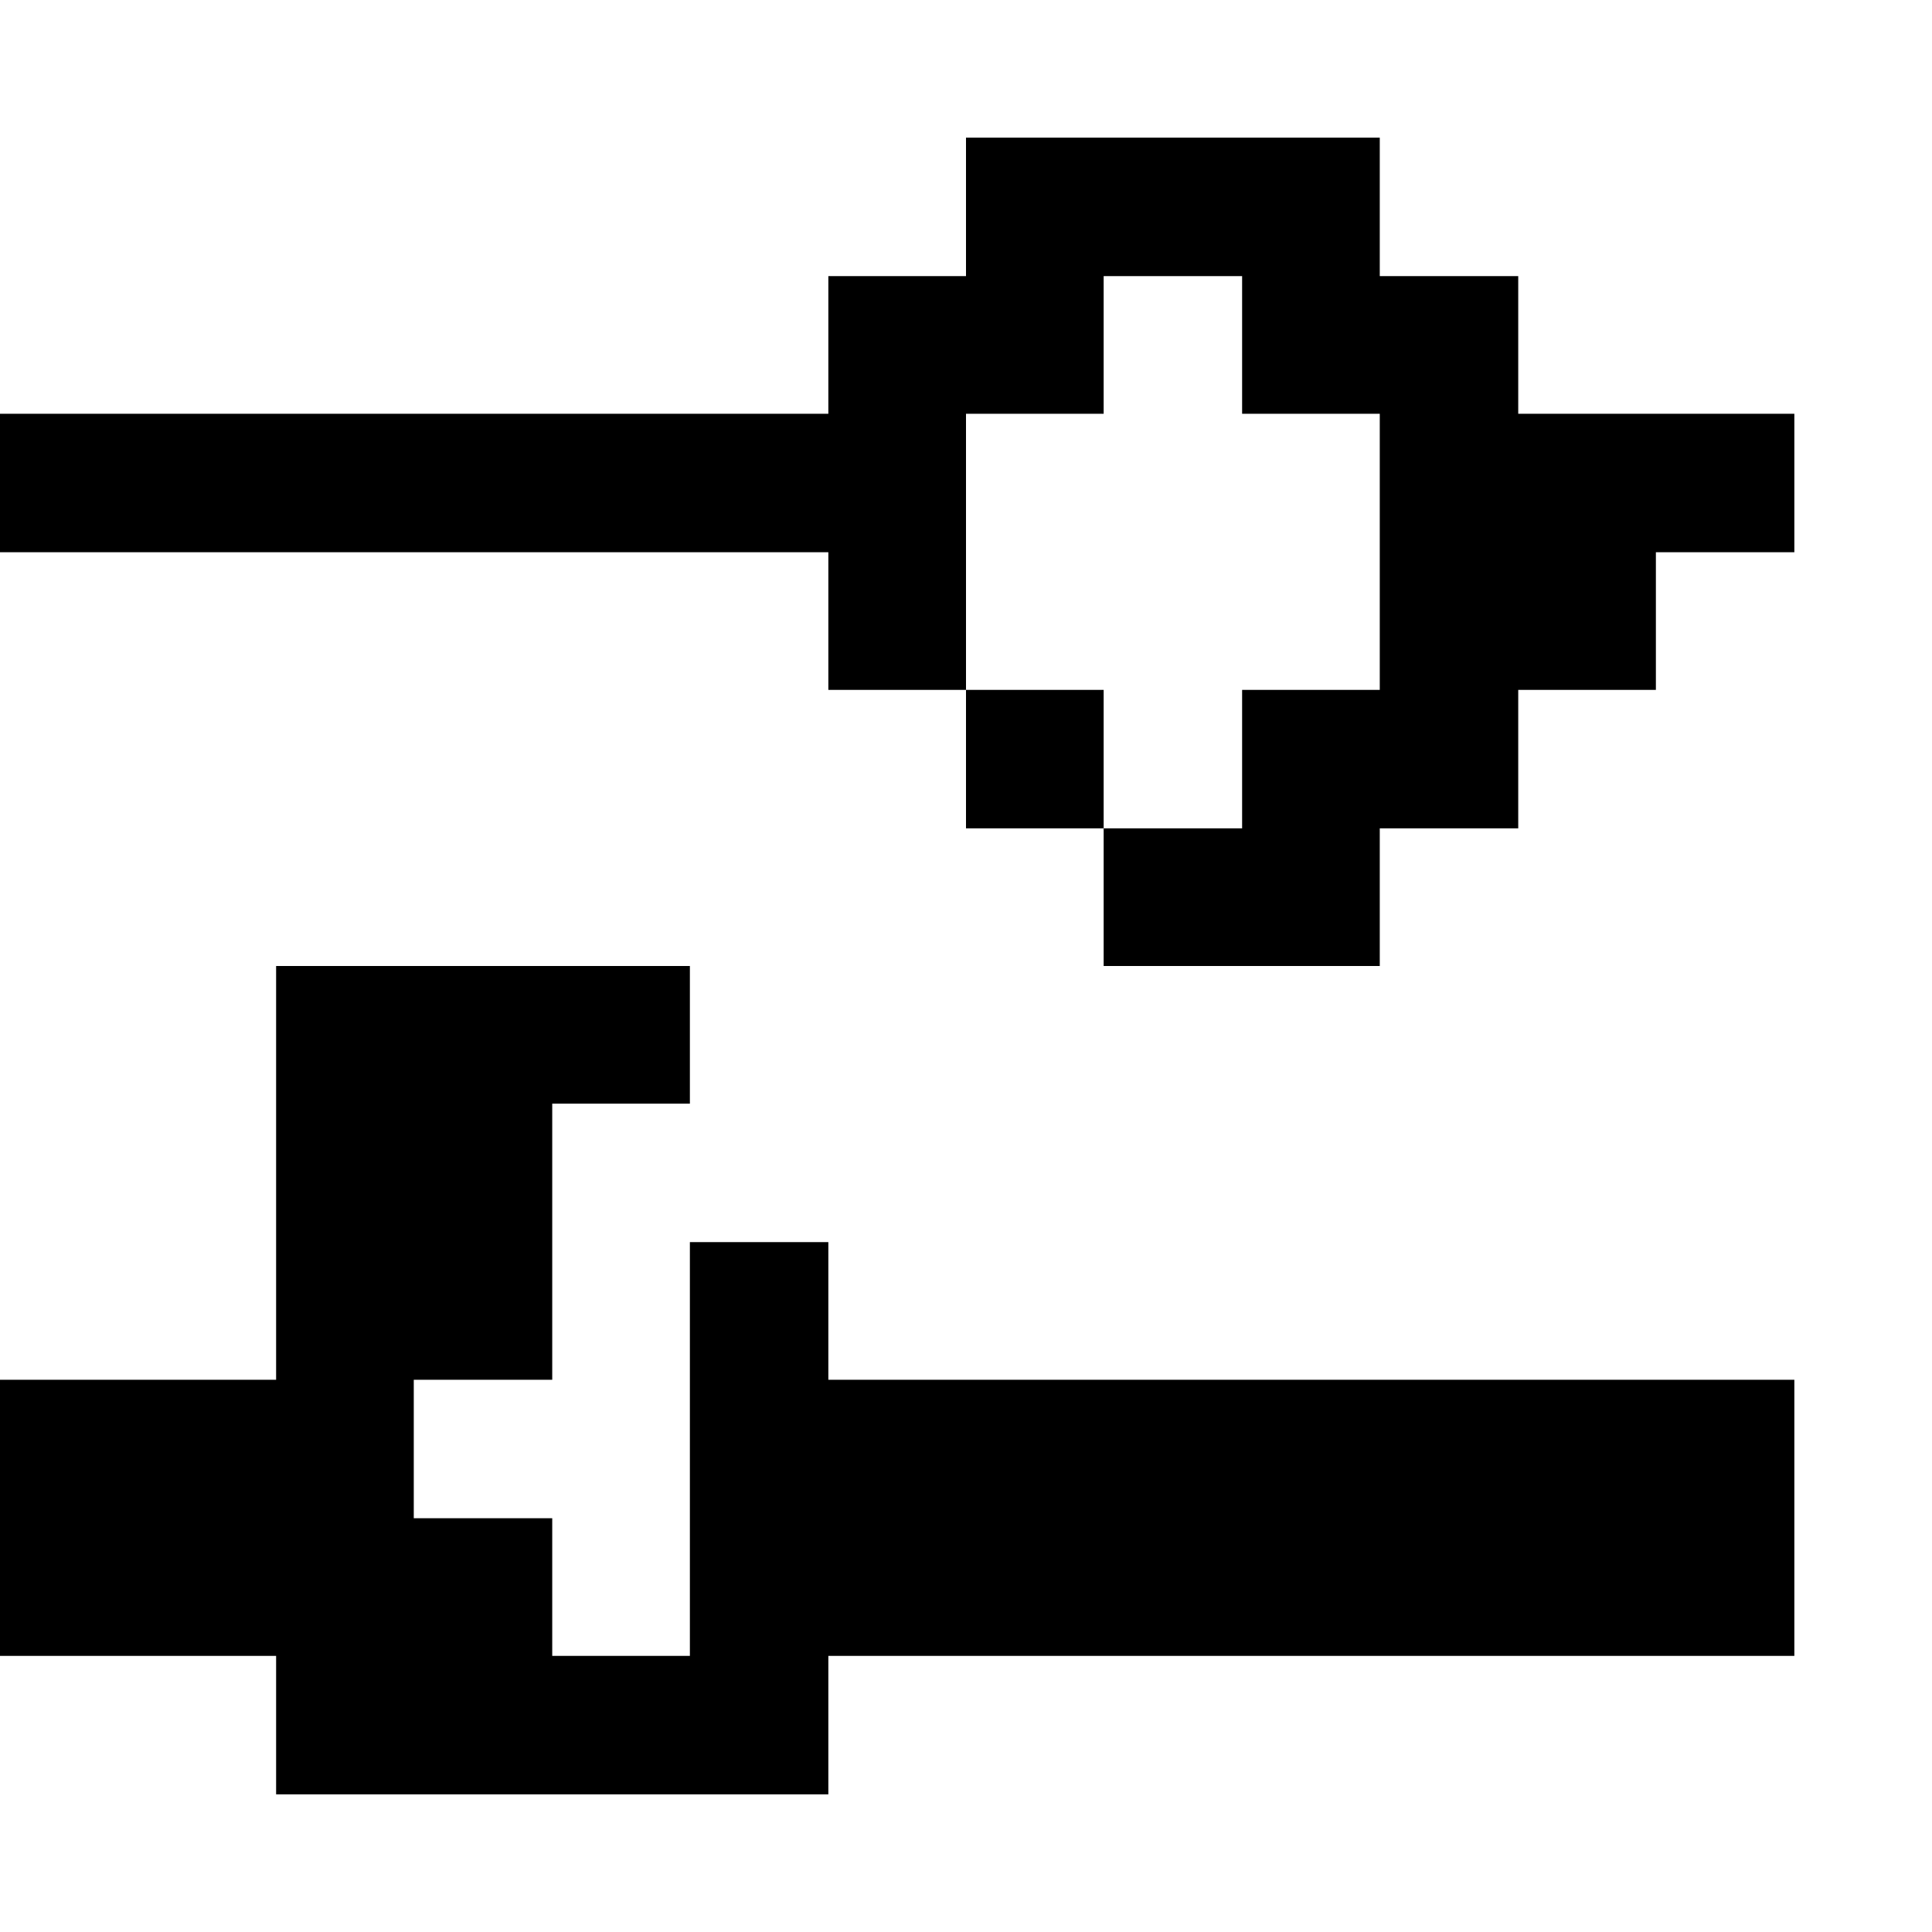
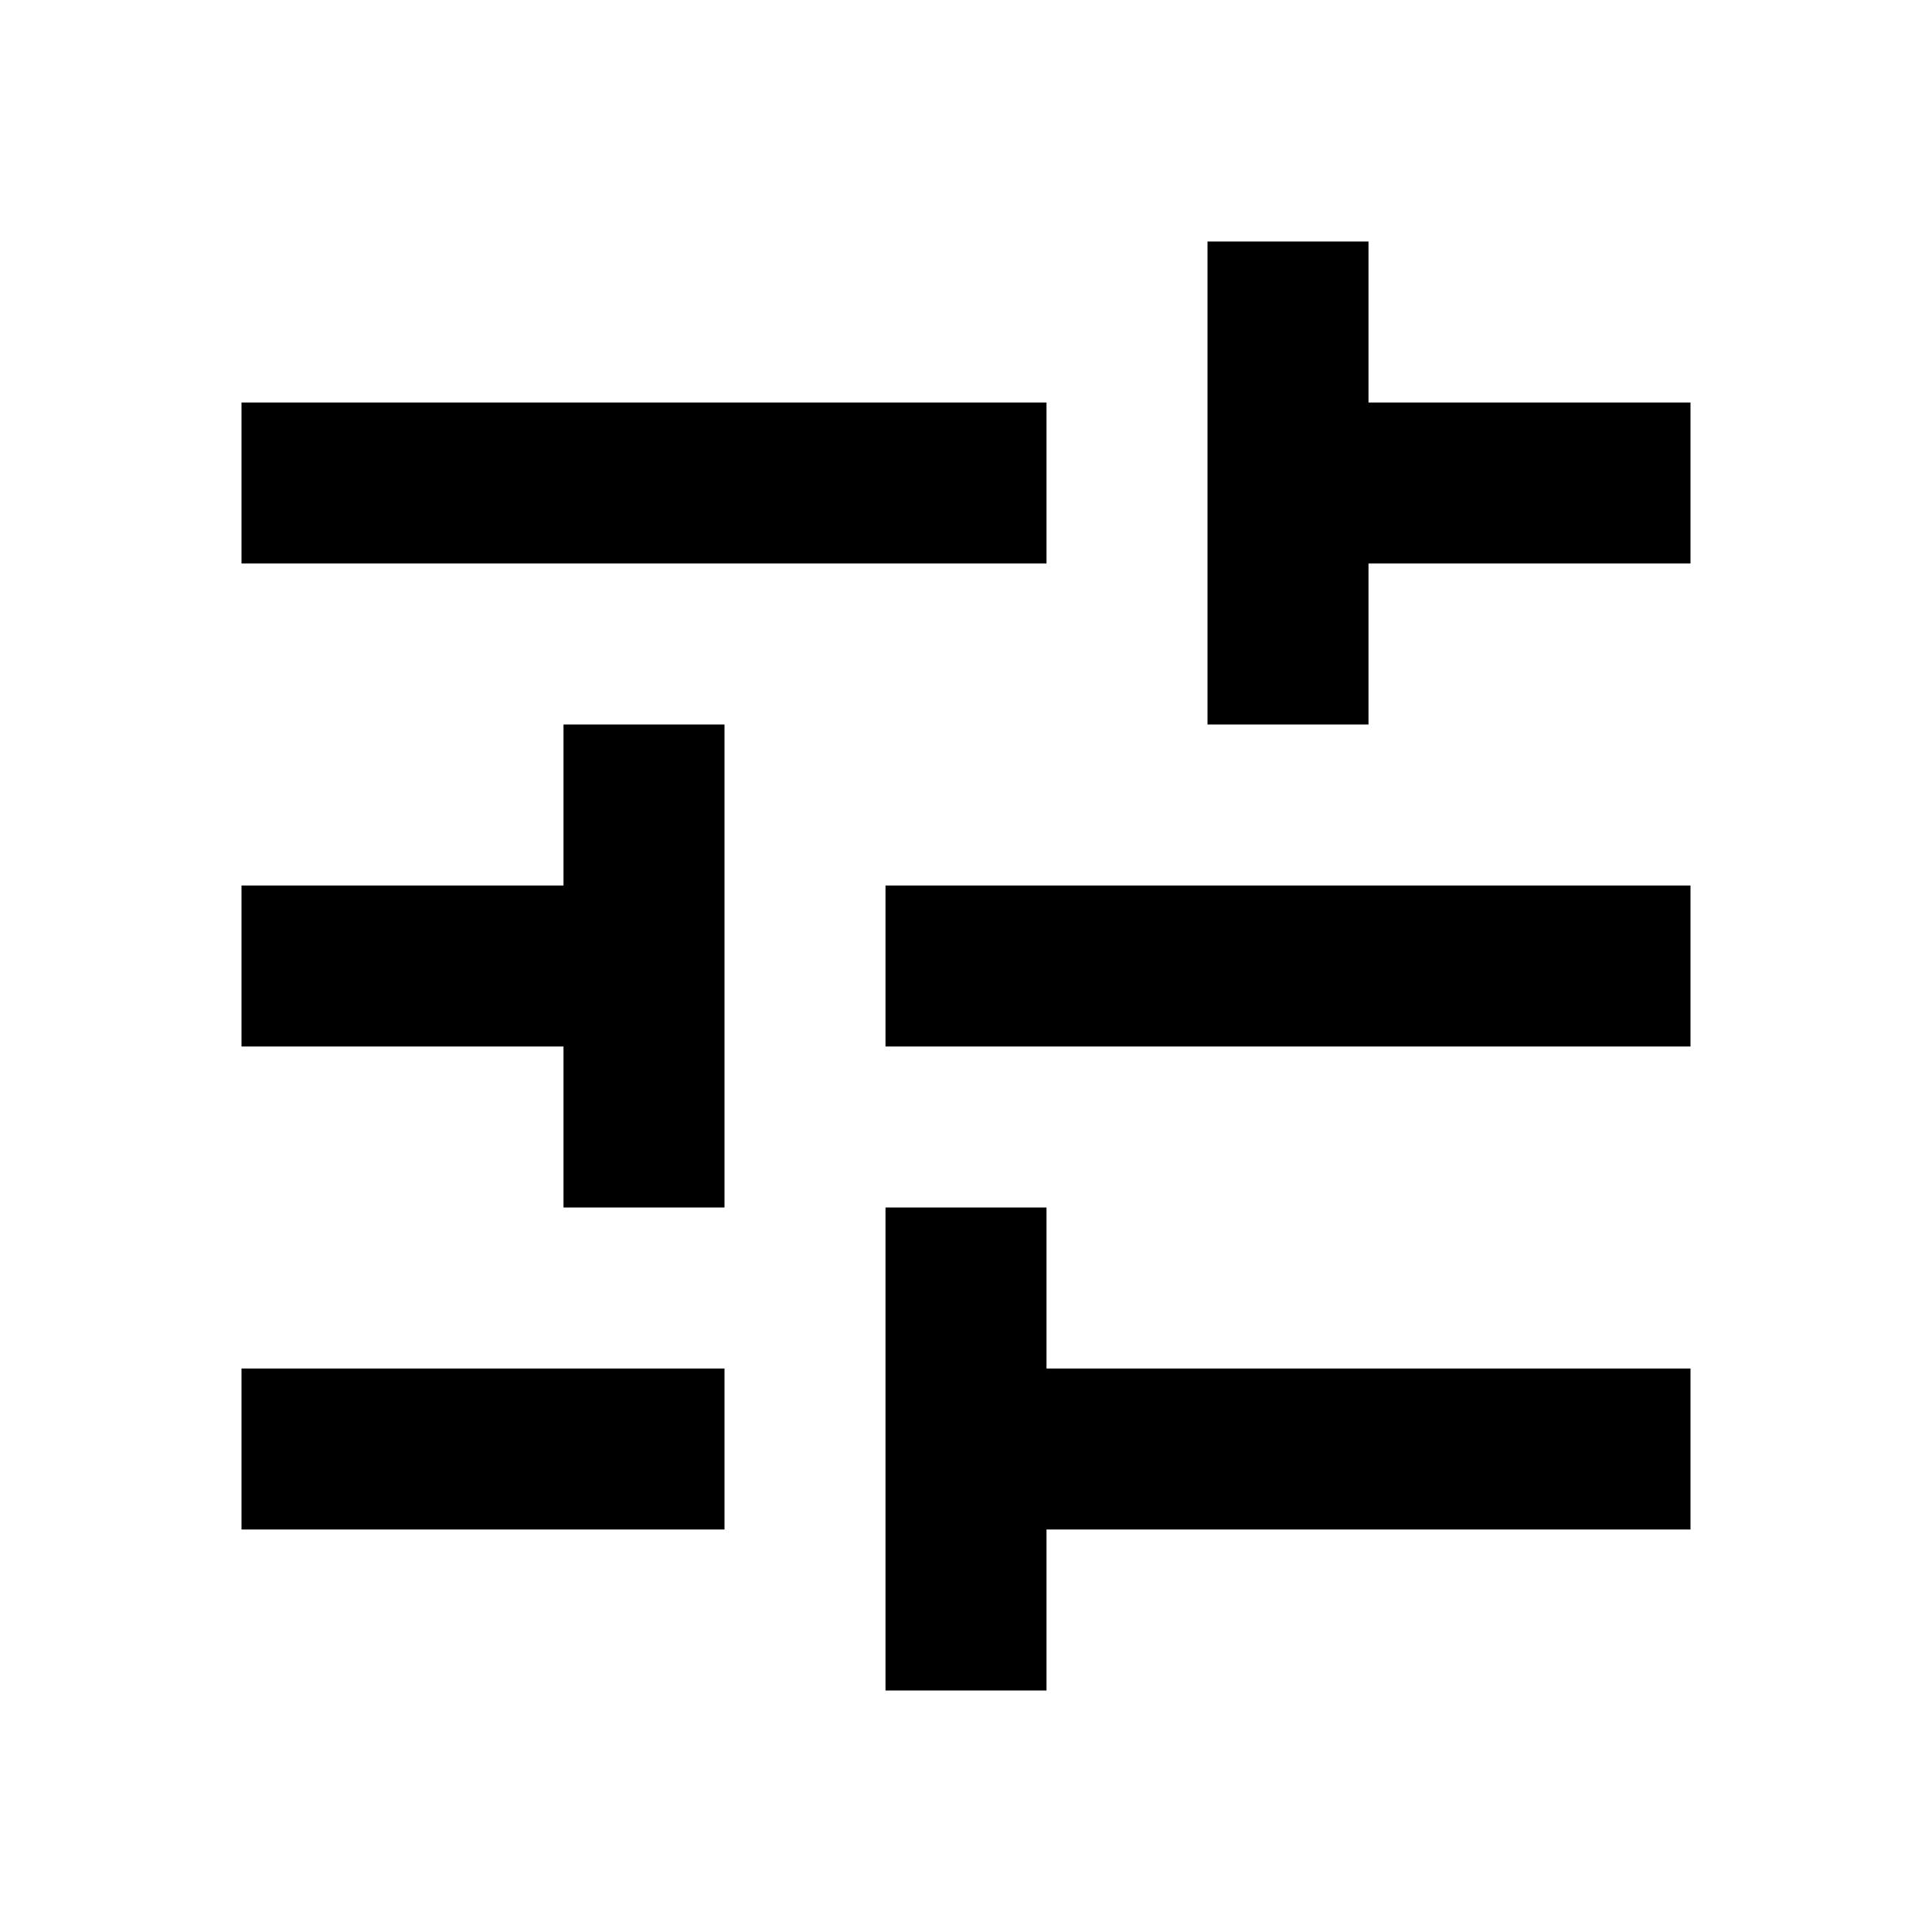
- <svg xmlns="http://www.w3.org/2000/svg" id="icon-options" viewBox="0 0 24 24">
-   <path d="M12,2.57 L12,3.43 L10.29,3.43 L10.29,5.14 L0,5.14 L0,6.86 L10.29,6.86 L10.29,8.57 L12,8.57 L12,10.29 L13.71,10.29 L13.71,12 L17.14,12 L17.14,10.29 L18.86,10.29 L18.86,8.57 L20.57,8.57 L20.57,6.86 L22.29,6.86 L22.29,5.14 L18.86,5.14 L18.86,3.43 L17.14,3.43 L17.14,1.71 L12,1.71 L12,2.57 Z M15.43,4.29 L15.43,5.14 L17.14,5.14 L17.14,8.57 L15.43,8.57 L15.43,10.29 L13.71,10.29 L13.71,8.57 L12,8.57 L12,5.14 L13.71,5.14 L13.71,3.43 L15.43,3.43 L15.43,4.29 Z M3.43,14.57 L3.43,17.14 L0,17.14 L0,20.57 L3.43,20.57 L3.43,22.29 L10.29,22.29 L10.29,20.57 L22.29,20.57 L22.29,17.14 L10.29,17.14 L10.29,15.43 L8.57,15.43 L8.57,20.57 L6.86,20.57 L6.86,18.86 L5.14,18.86 L5.14,17.14 L6.86,17.14 L6.86,13.71 L8.57,13.71 L8.57,12 L3.43,12 L3.43,14.57 Z" />
+ <svg xmlns="http://www.w3.org/2000/svg" id="mdi-tune" viewBox="0 0 24 24">
+   <path d="M3,17V19H9V17H3M3,5V7H13V5H3M13,21V19H21V17H13V15H11V21H13M7,9V11H3V13H7V15H9V9H7M21,13V11H11V13H21M15,9H17V7H21V5H17V3H15V9Z" />
</svg>
